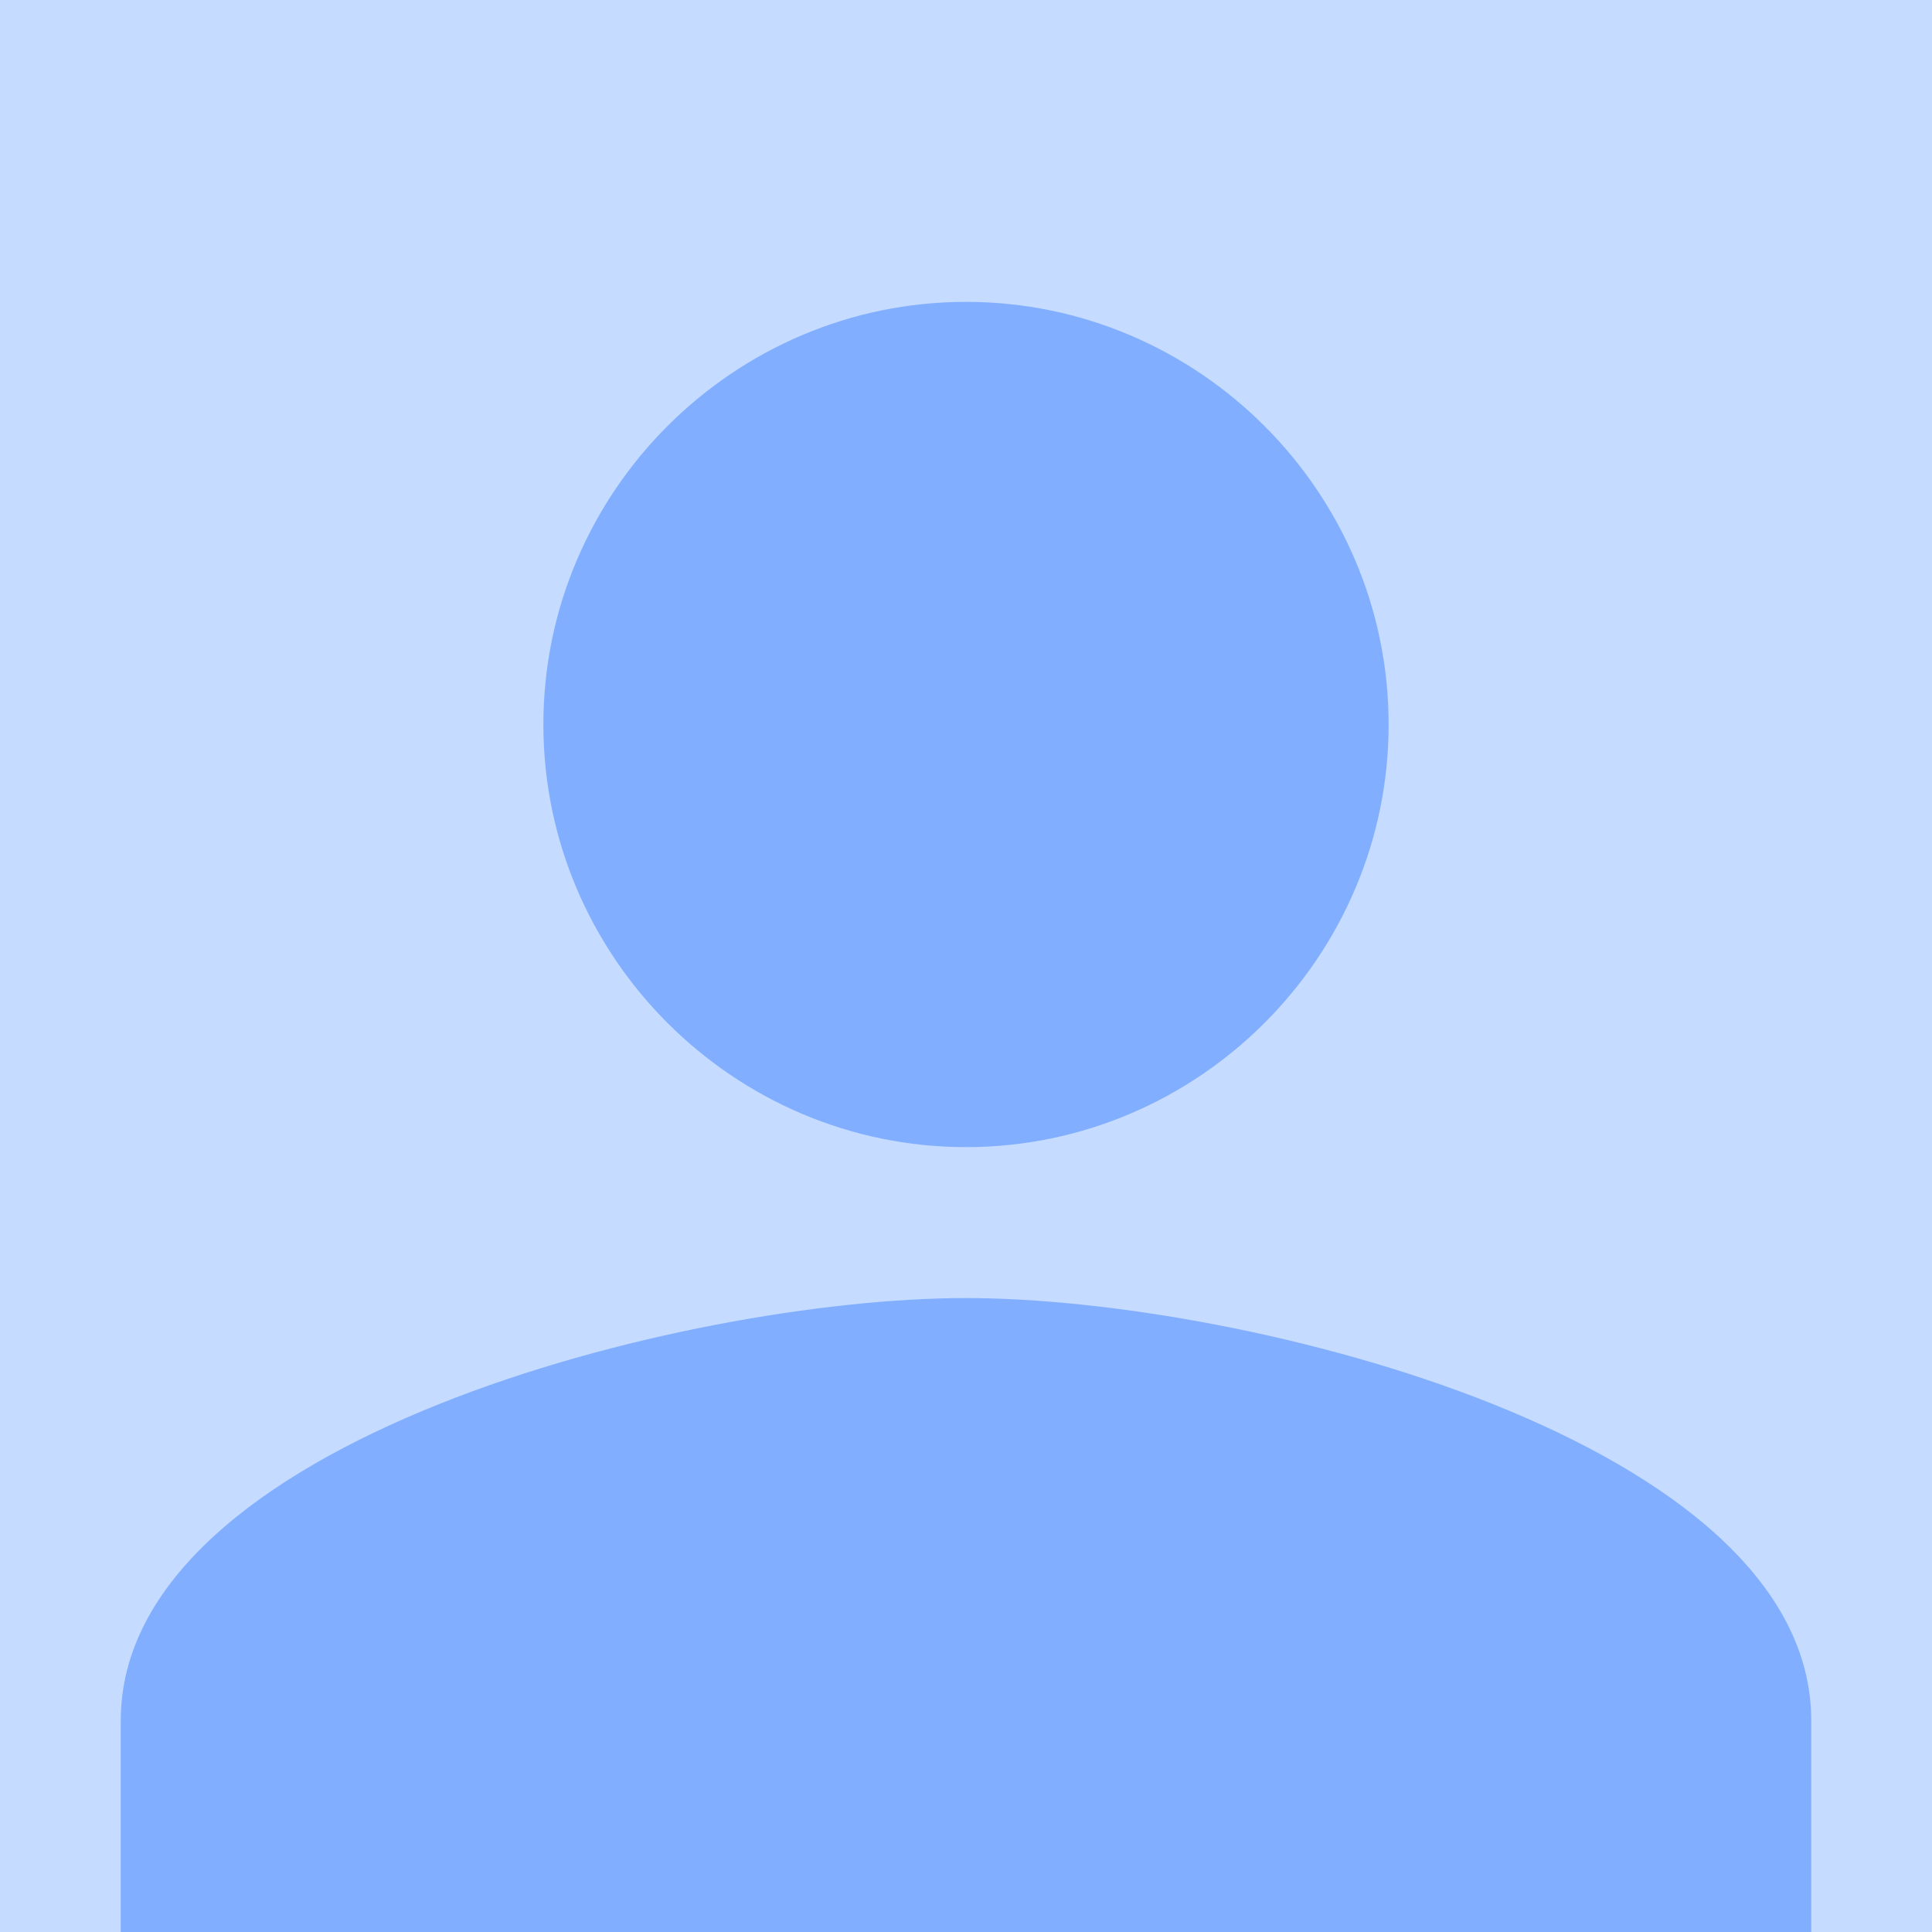
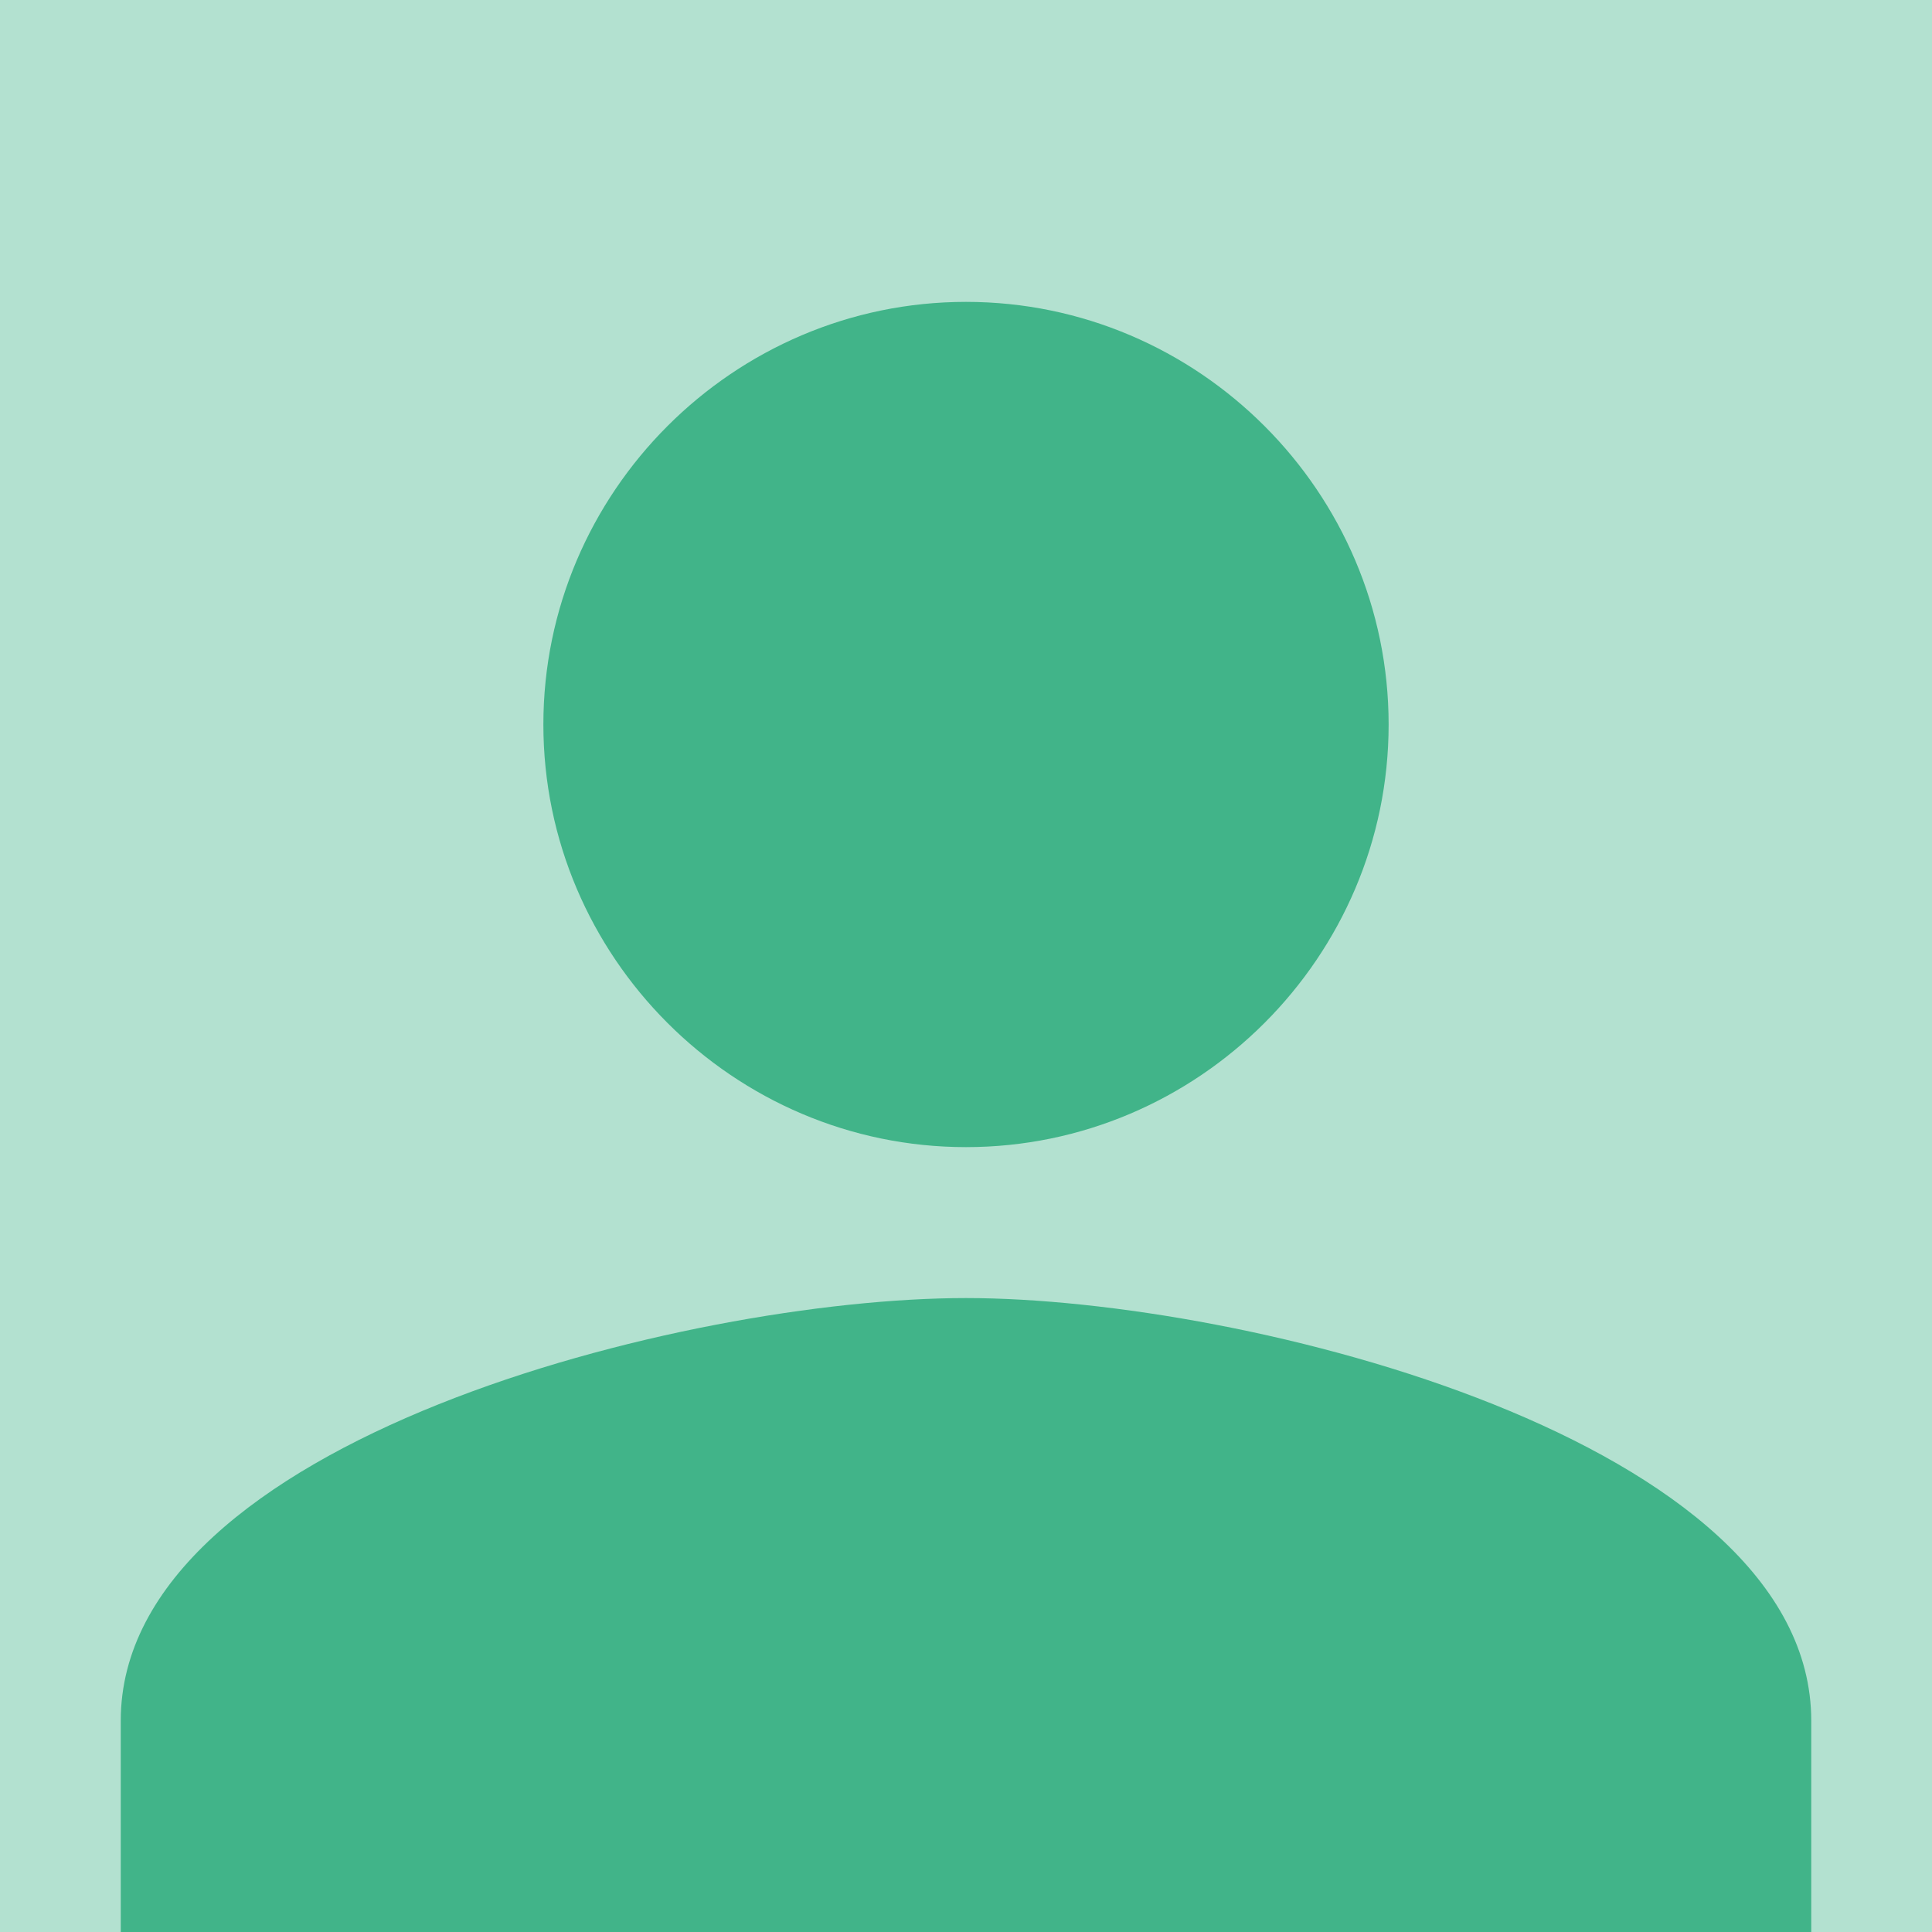
- <svg xmlns="http://www.w3.org/2000/svg" viewBox="0 0 512 512">
-   <path fill="#c5dbff" d="M0 0h512v512H0z" />
-   <path d="M256 304c61.6 0 112-50.4 112-112S317.6 80 256 80s-112 50.4-112 112 50.4 112 112 112zm0 40c-74.2 0-224 37.8-224 112v56h448v-56c0-74.2-149.8-112-224-112z" fill="#82aeff" />
+ <svg xmlns="http://www.w3.org/2000/svg" version="1.1" id="Layer_1" x="0px" y="0px" viewBox="0 0 512 512" style="enable-background:new 0 0 512 512;" xml:space="preserve">
+   <style type="text/css">
+ 	.st0{opacity:0.4;fill:#41B489;}
+ 	.st1{fill:#41B489;}
+ </style>
+   <path class="st0" d="M0,0h512v512H0V0z" />
+   <path class="st1" d="M256,304c61.6,0,112-50.4,112-112S317.6,80,256,80s-112,50.4-112,112S194.4,304,256,304z M256,344  c-74.2,0-224,37.8-224,112v56h448v-56C480,381.8,330.2,344,256,344z" />
</svg>
